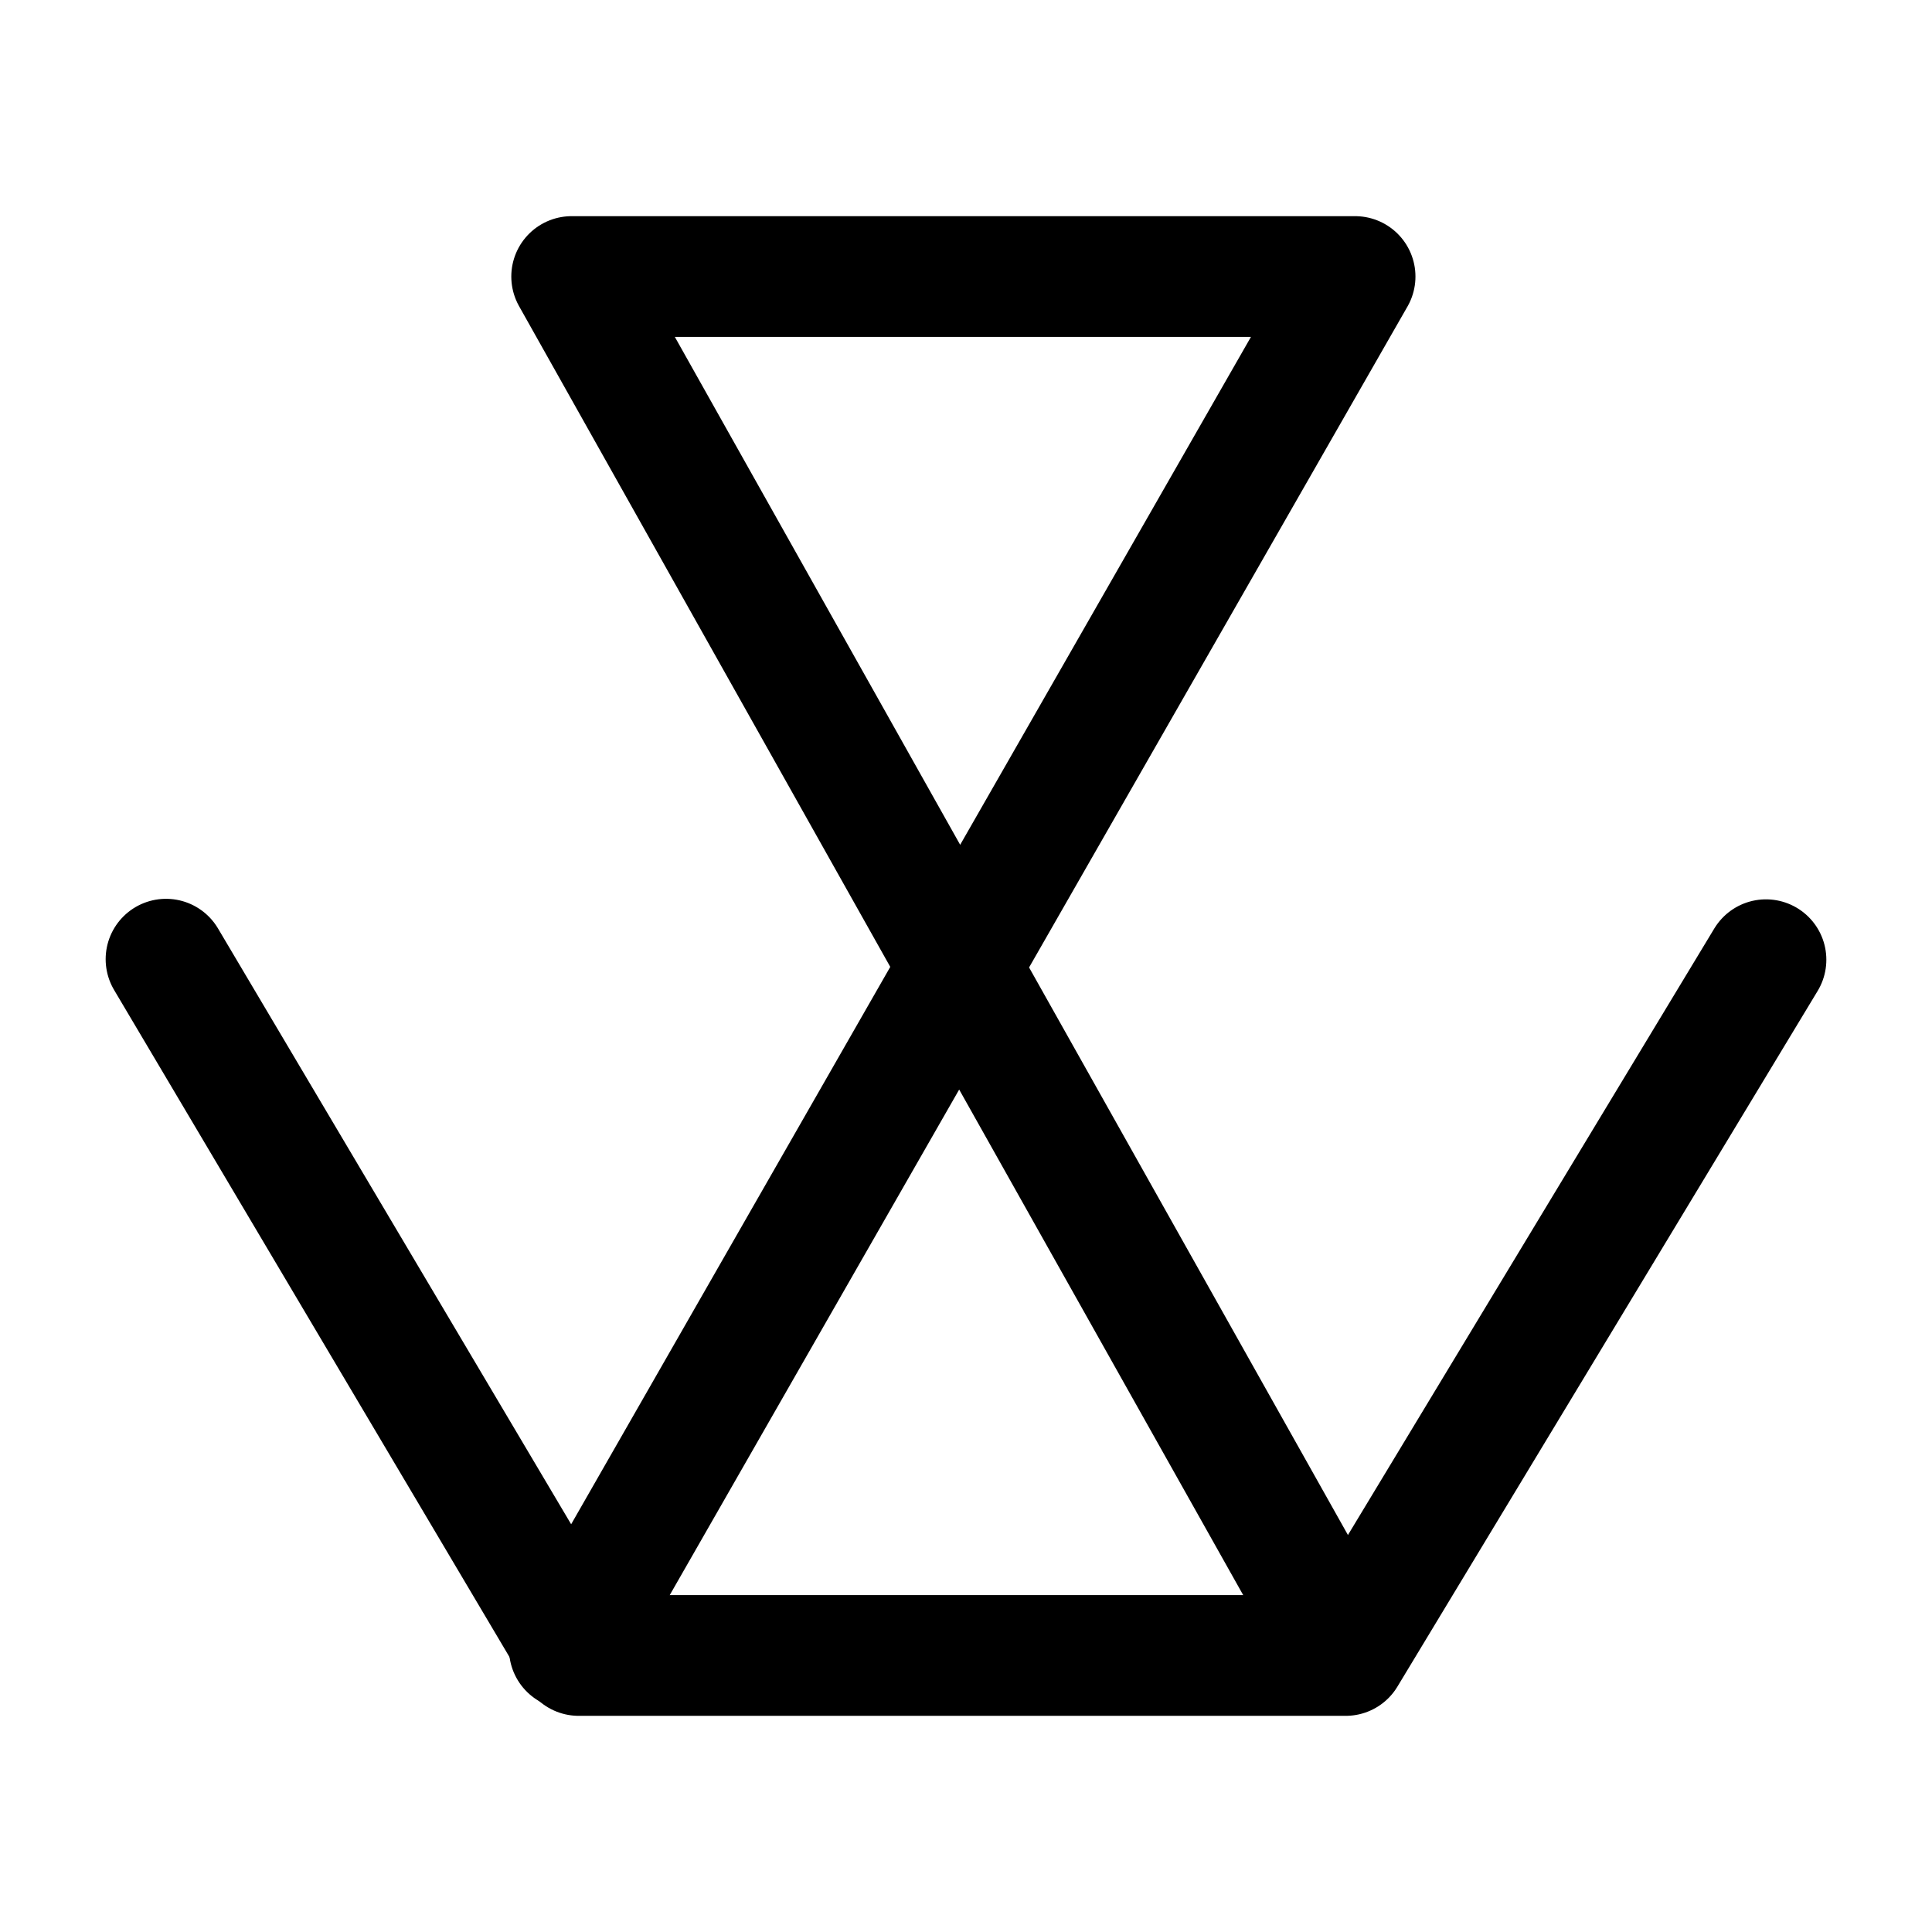
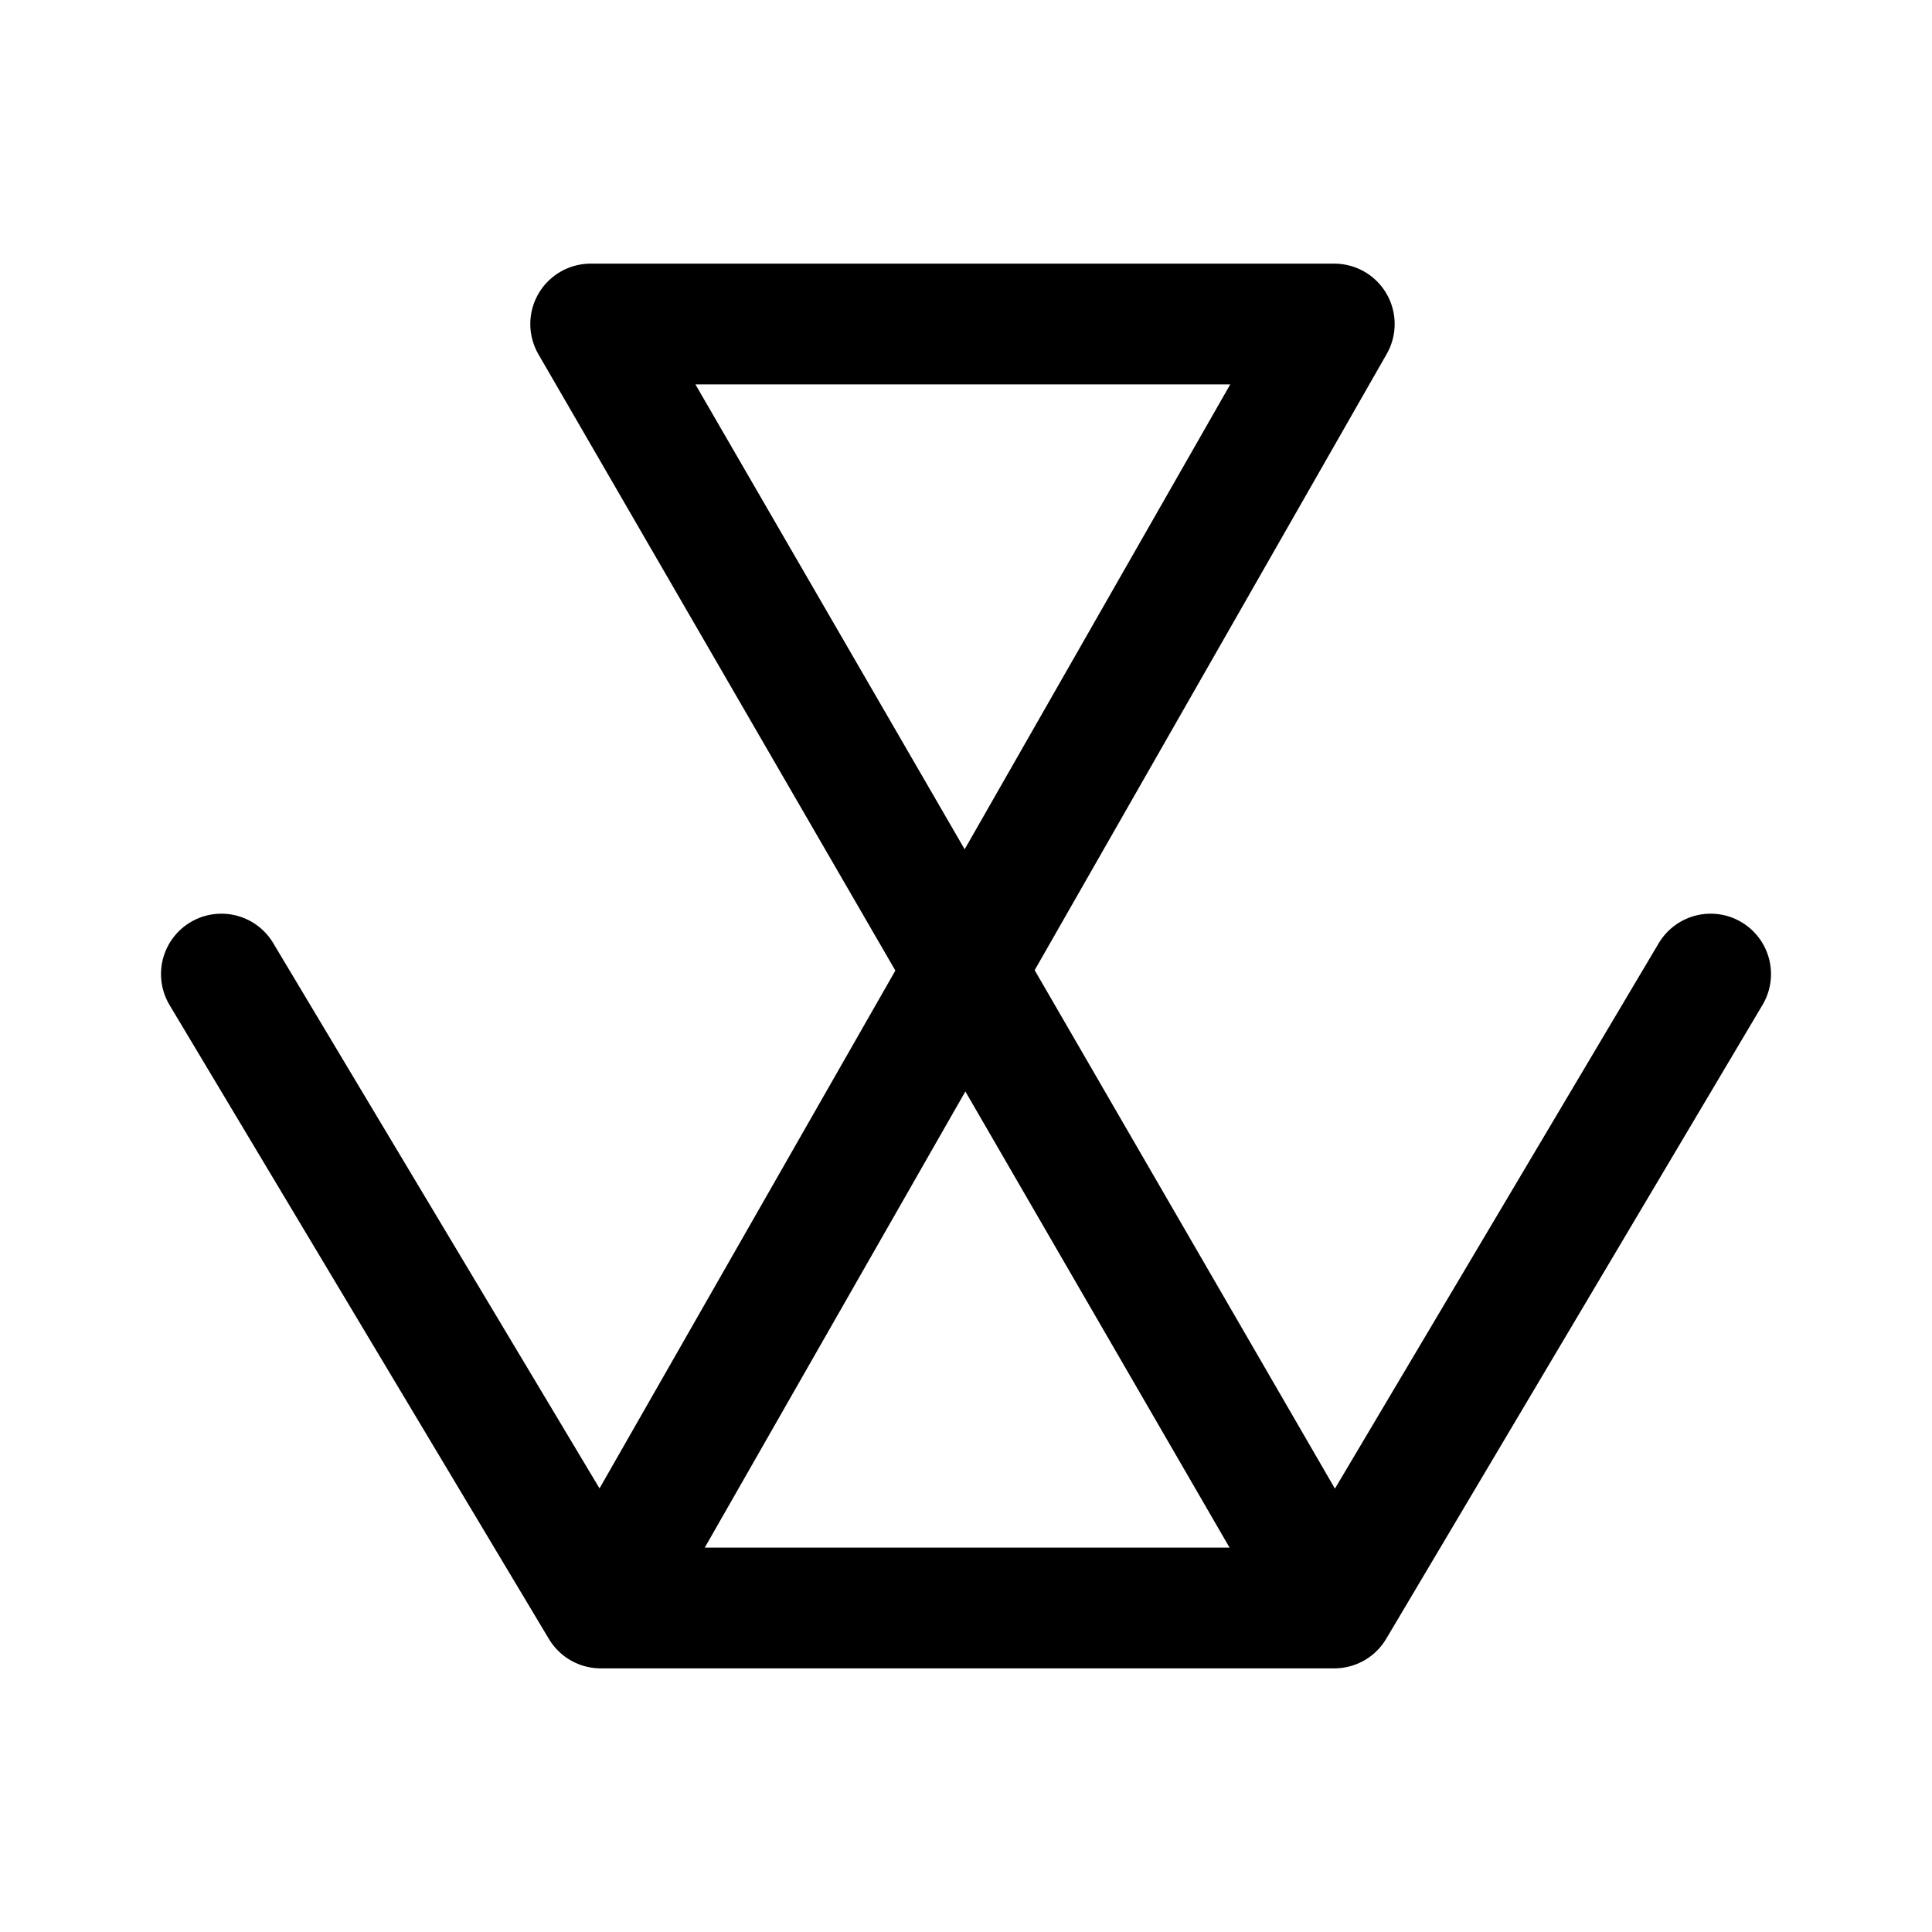
- <svg xmlns="http://www.w3.org/2000/svg" viewBox="0 0 192 192">
-   <path d="m16.5 95.323 41.014 69.195h76.221L175.5 95.376" fill="none" stroke="#000" stroke-width="12" stroke-linecap="round" stroke-linejoin="round" />
-   <path d="m56.584 163.864 78.082-136.382H56.812l76.786 136.677" fill="none" stroke="#000" stroke-width="12" stroke-linecap="round" stroke-linejoin="round" />
+ <svg xmlns="http://www.w3.org/2000/svg" version="1.1" id="Layer_1" x="0px" y="0px" width="192px" height="192px" viewBox="0 0 192 192" style="enable-background:new 0 0 192 192;" xml:space="preserve">
+   <style type="text/css">
+ 	.st0{fill:none;stroke:#000000;stroke-width:12;stroke-linecap:round;stroke-linejoin:round;stroke-miterlimit:10;}
+ </style>
+   <path class="st0" d="M170,96.8l-37.4,63H59.7L22,96.8 M132.6,159.8L58.7,32.2h73.9L59.7,159.8" />
</svg>
